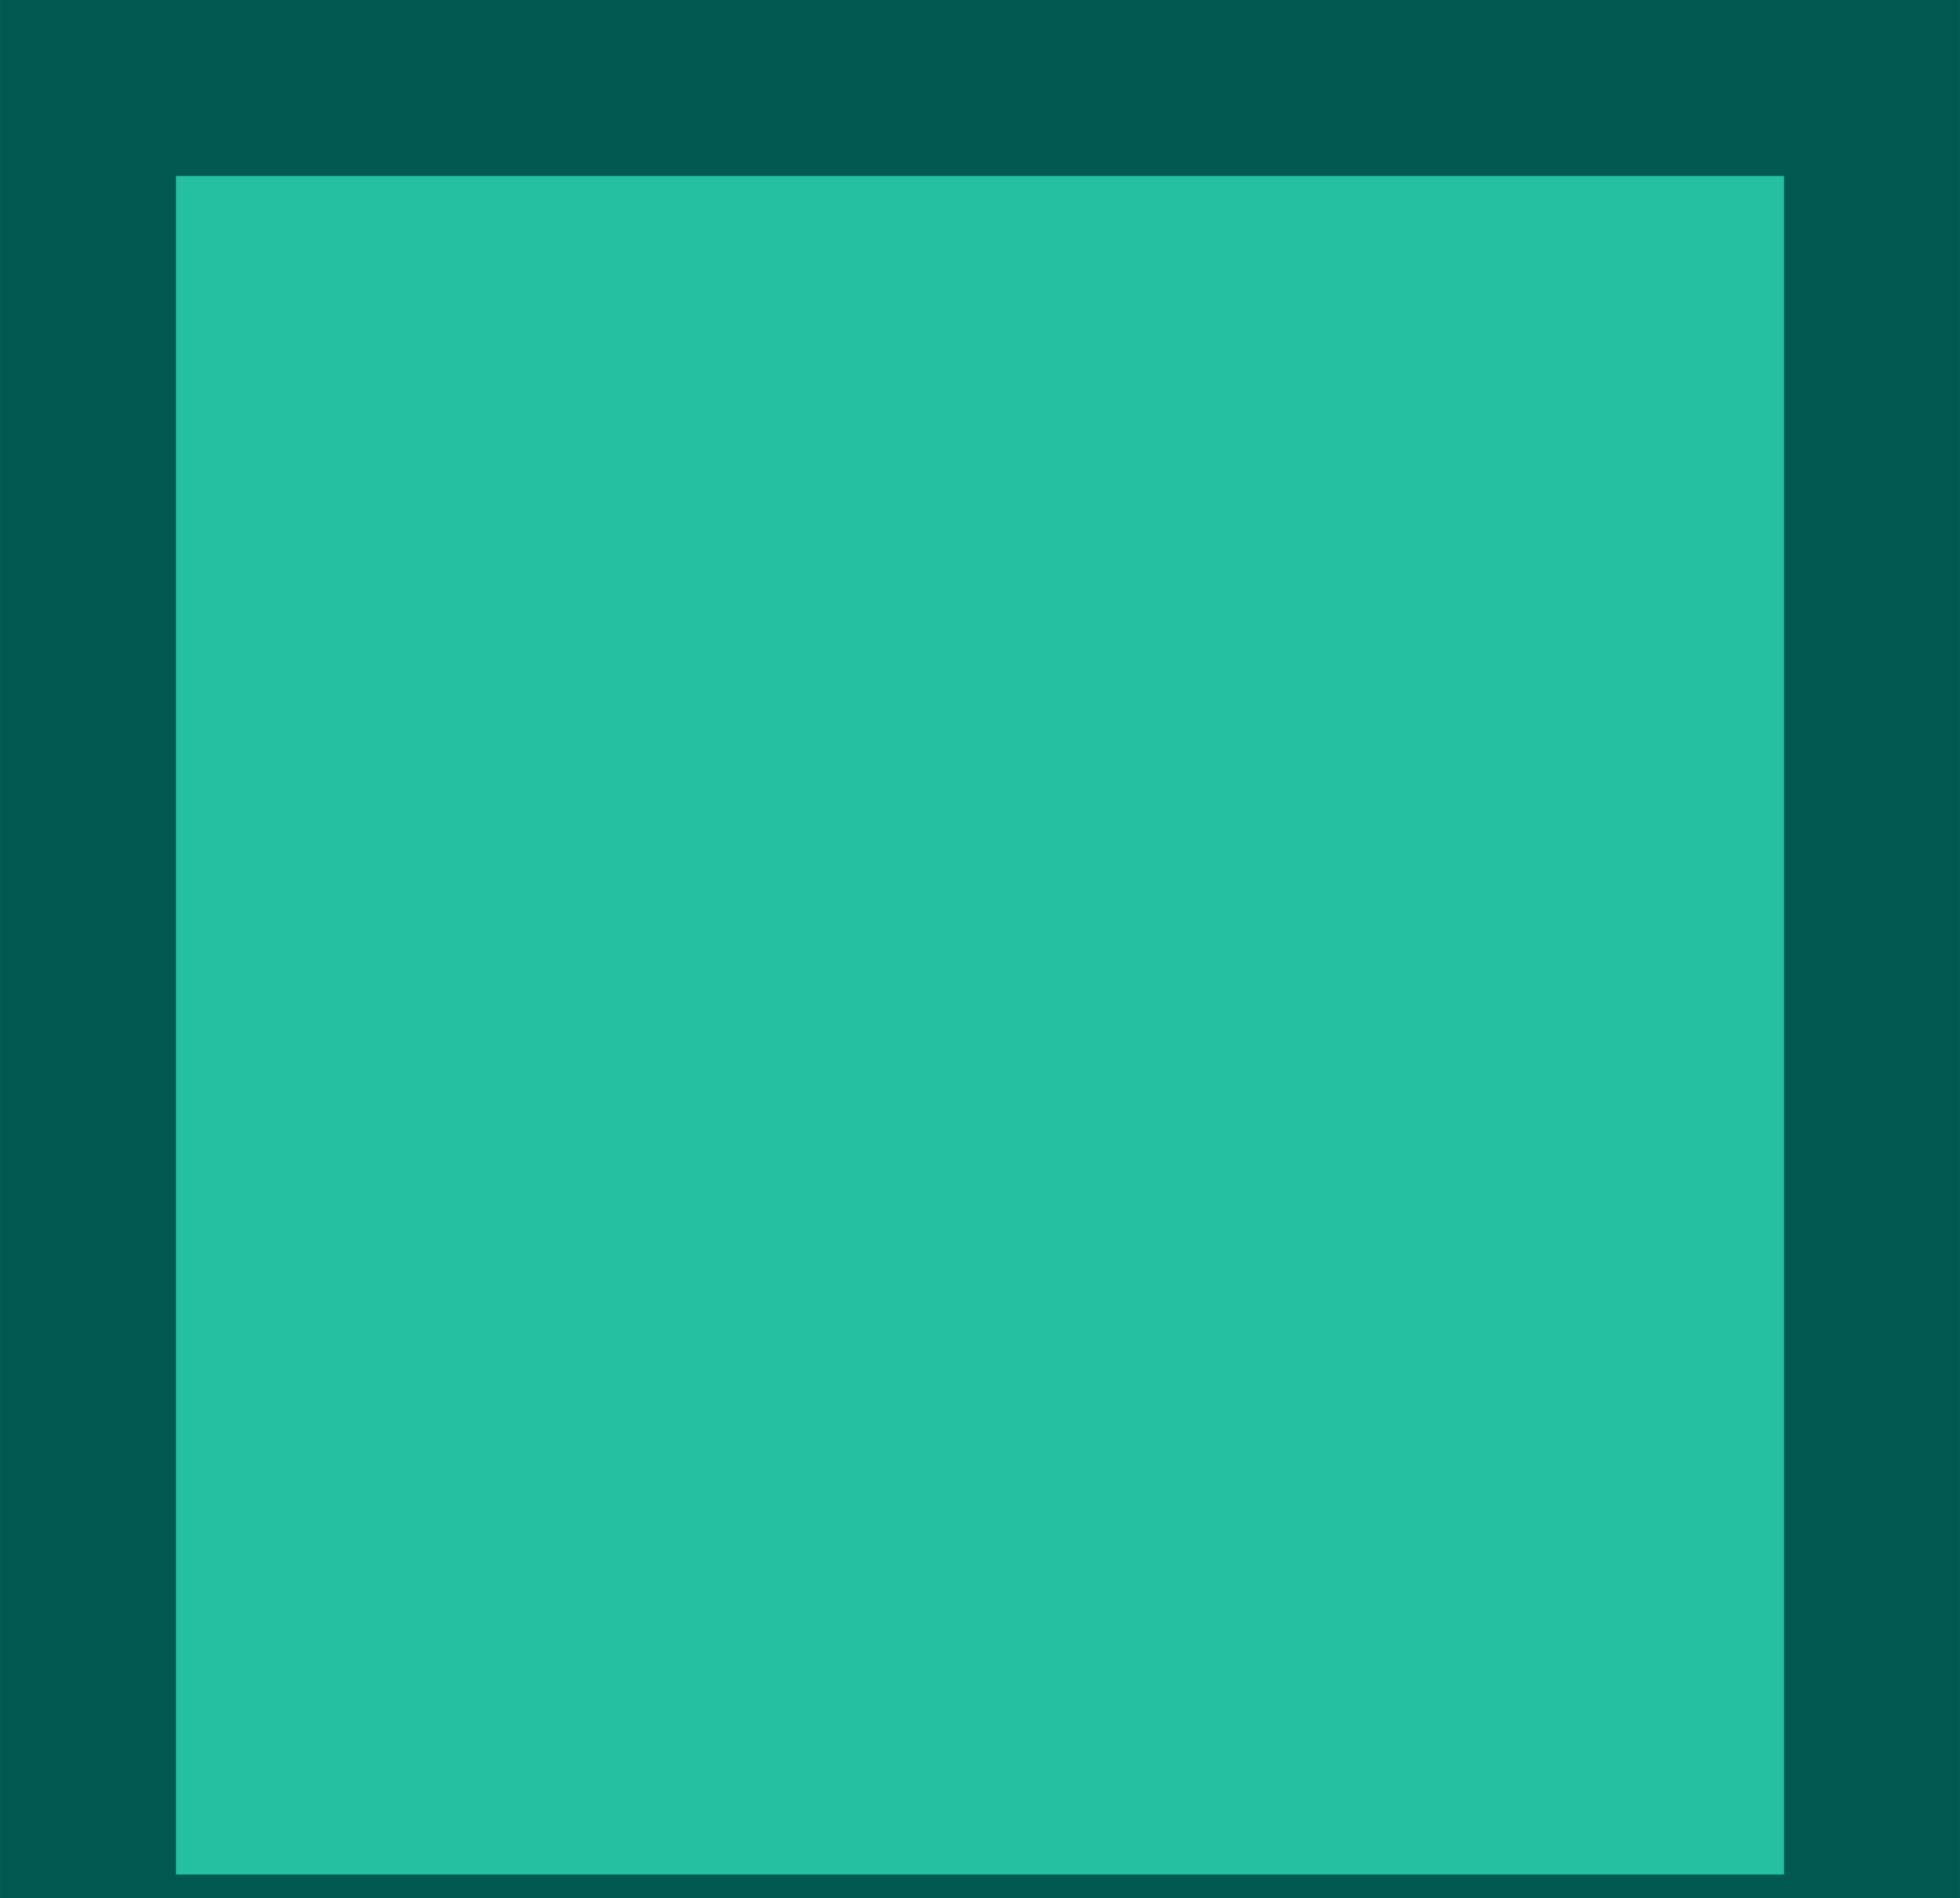
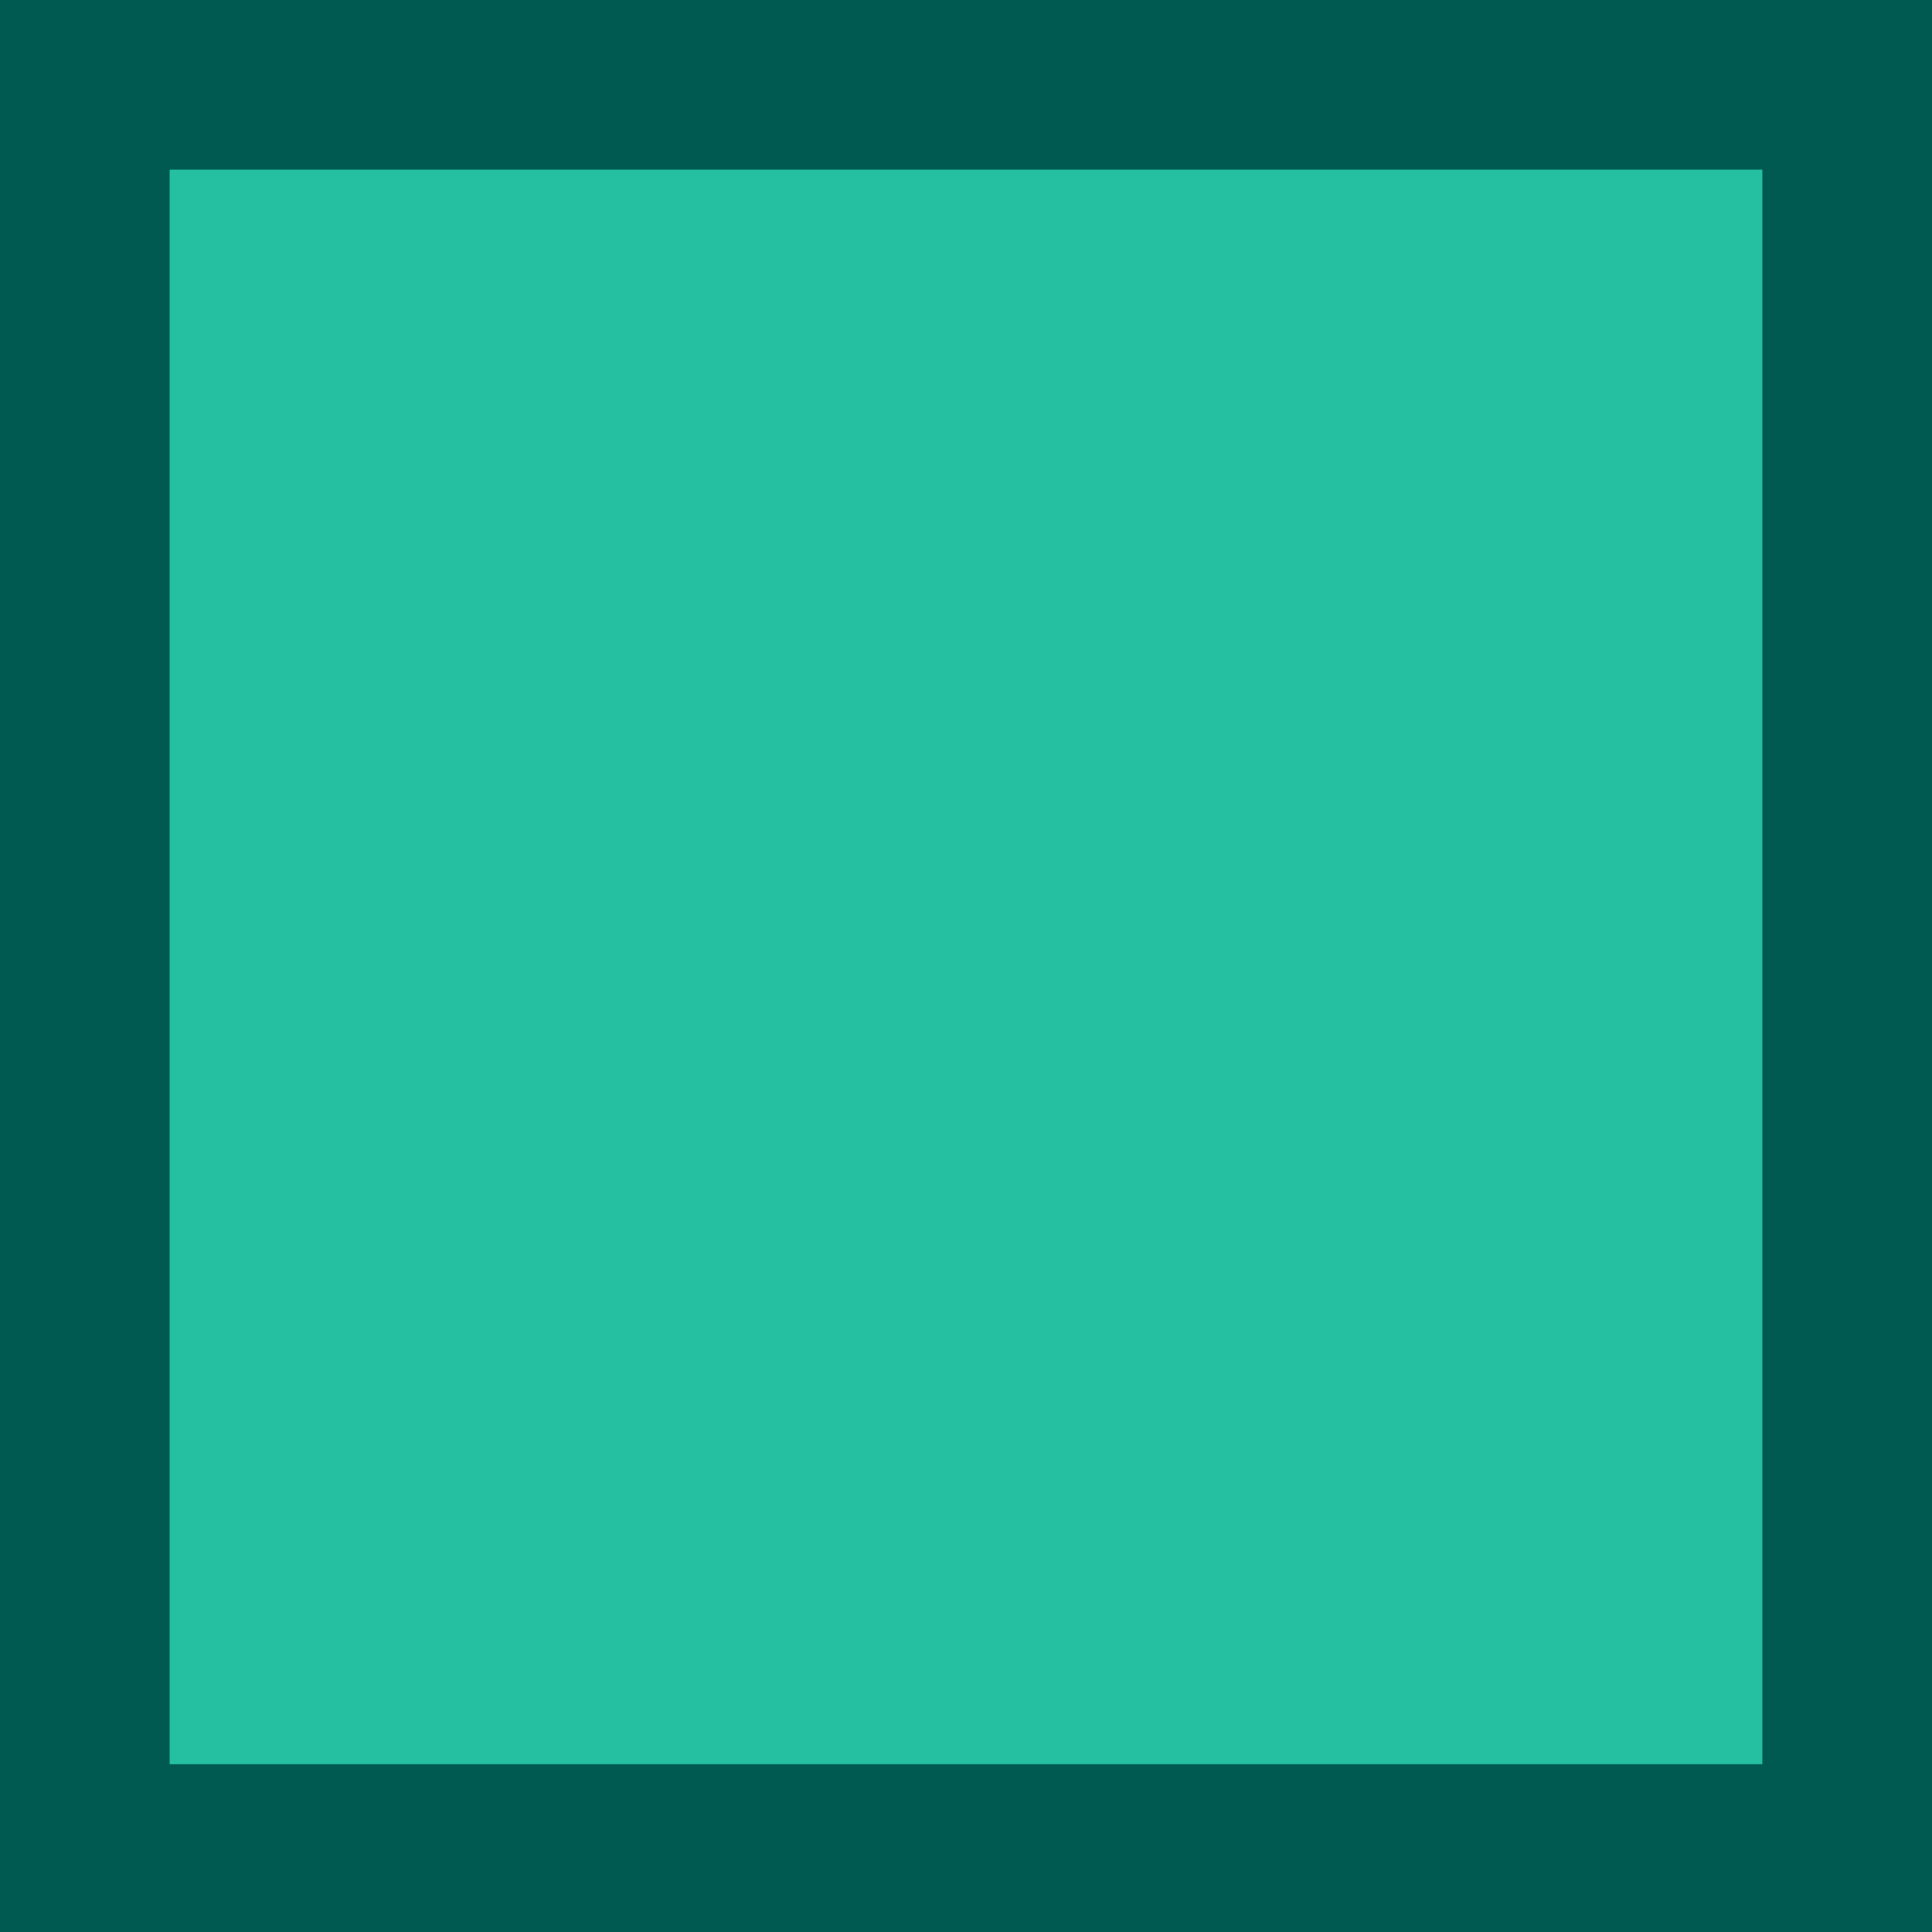
- <svg xmlns="http://www.w3.org/2000/svg" width="64" height="61.954" viewBox="0 0 16.933 16.392" version="1.1" id="svg5">
-   <defs id="defs2" />
-   <g id="layer1">
-     <path id="rect819" style="fill:#24c0a1;stroke:#005a52;stroke-width:1.52" d="M 0.76,0.76 H 16.173 V 16.955 H 0.76 Z" />
-   </g>
+ <svg xmlns="http://www.w3.org/2000/svg" width="64" height="64" viewBox="0 0 64 64" version="1.1" id="svg5">
+   <path id="rect819" style="fill:#24c0a1;stroke:#005a52;stroke-width:5.621" d="M 2.81,2.81 H 61.19 V 61.254 H 2.81 Z" />
</svg>
